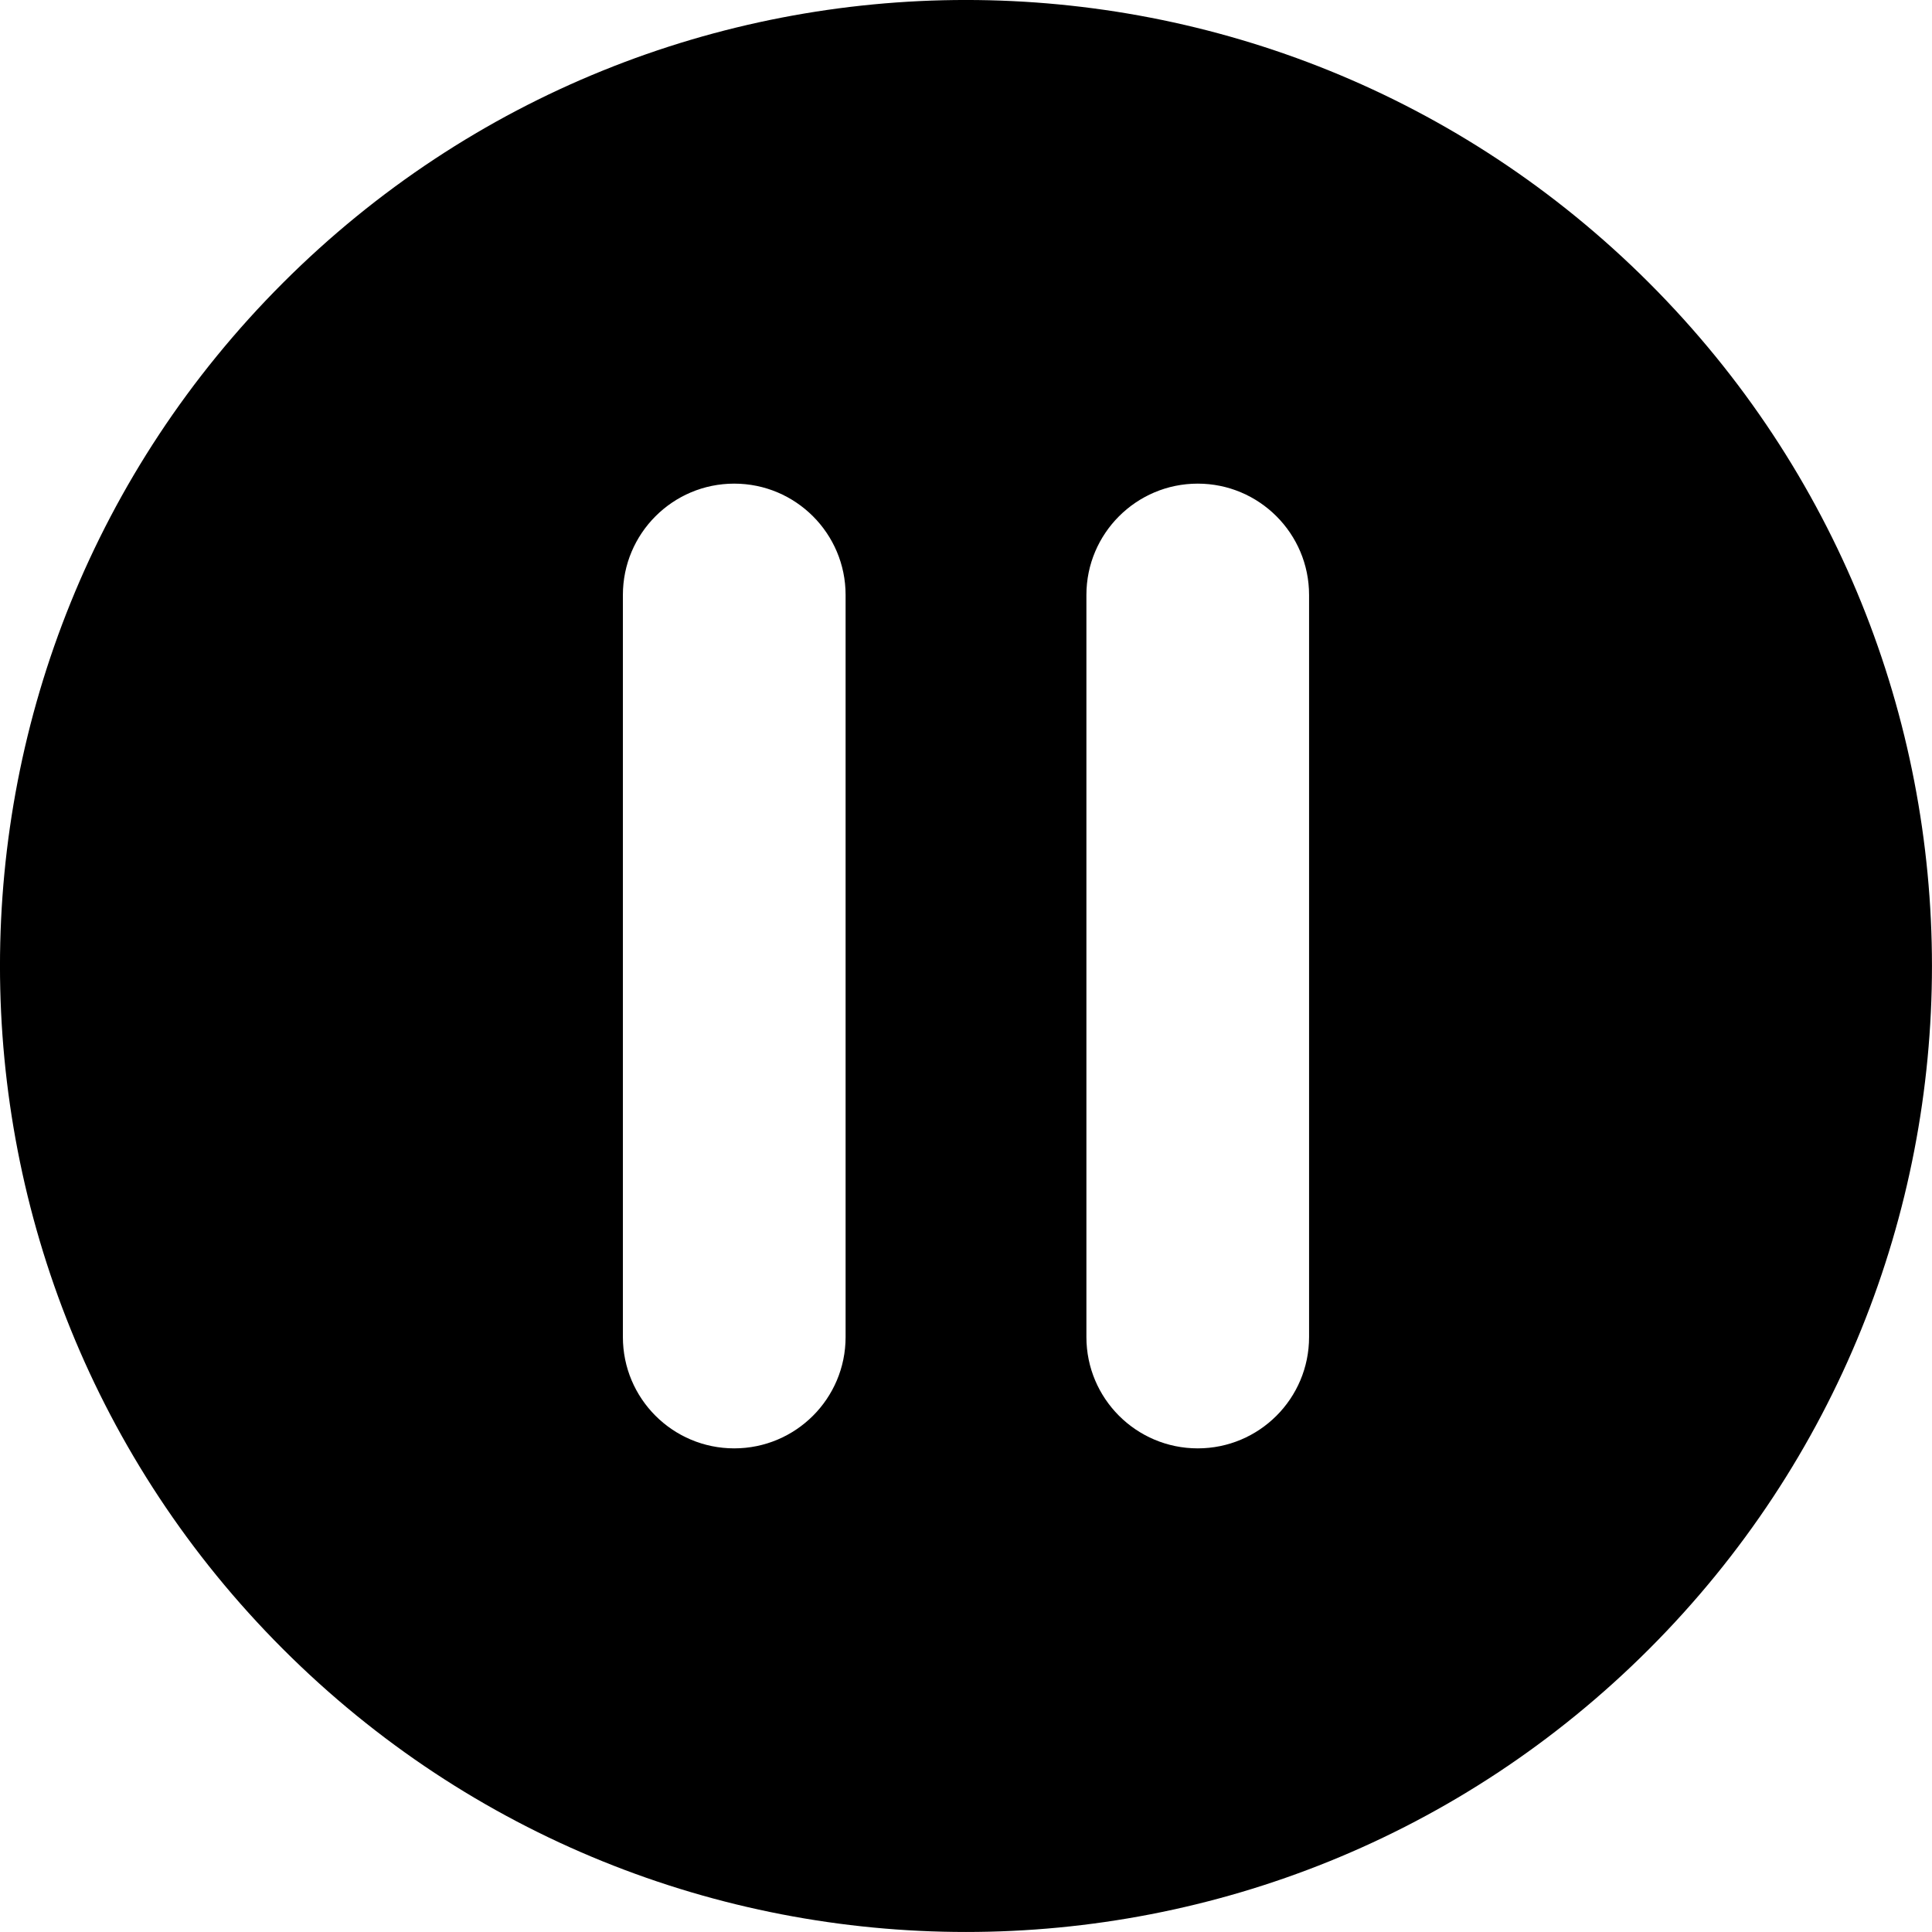
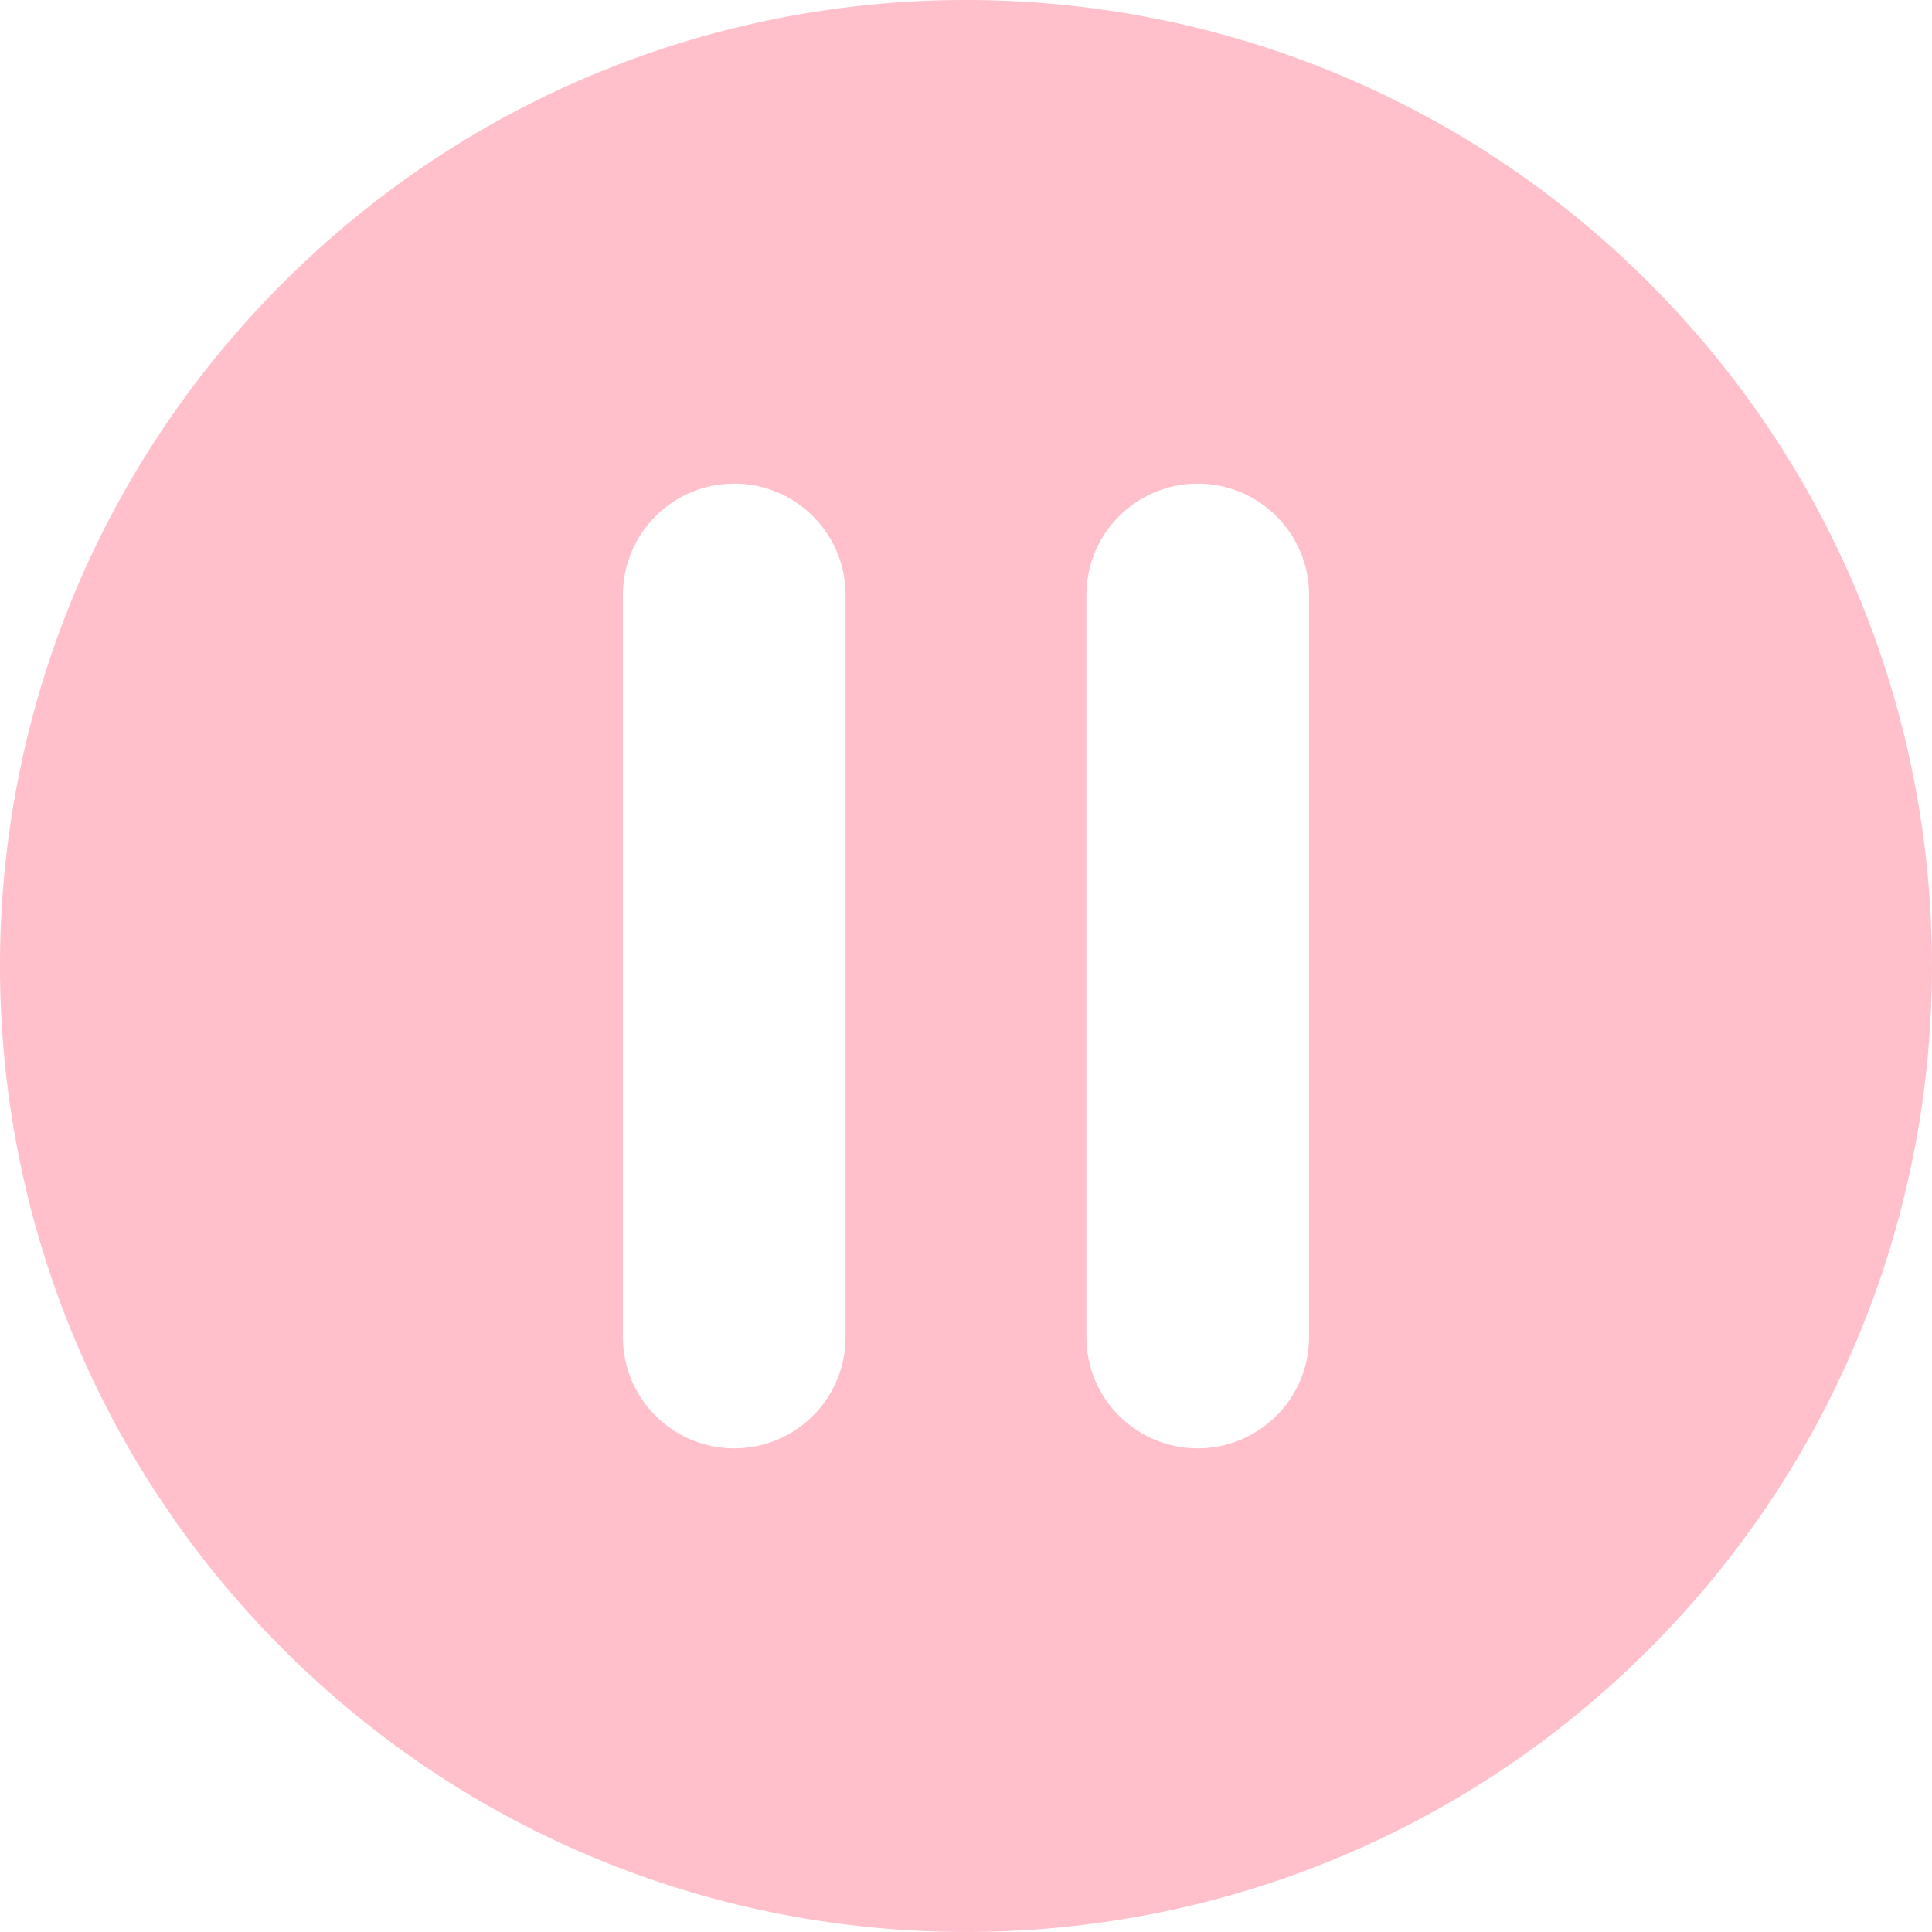
- <svg xmlns="http://www.w3.org/2000/svg" version="1.1" id="Capa_1" x="0px" y="0px" width="45.812px" height="45.812px" viewBox="0 0 45.812 45.812" style="enable-background:new 0 0 45.812 45.812;" xml:space="preserve">
+ <svg xmlns="http://www.w3.org/2000/svg" version="1.1" id="Capa_1" x="0px" y="0px" width="45.812px" height="45.812px" viewBox="0 0 45.812 45.812" style="enable-background:new 0 0 45.812 45.812;" xml:space="preserve" fill="pink">
  <g>
    <g>
      <g>
        <path d="M39.104,6.708c-8.946-8.943-23.449-8.946-32.395,0c-8.946,8.944-8.946,23.447,0,32.394     c8.944,8.946,23.449,8.946,32.395,0C48.047,30.156,48.047,15.653,39.104,6.708z M20.051,31.704c0,1.459-1.183,2.64-2.641,2.64     s-2.64-1.181-2.64-2.64V14.108c0-1.457,1.182-2.64,2.64-2.64s2.641,1.183,2.641,2.64V31.704z M31.041,31.704     c0,1.459-1.183,2.64-2.64,2.64s-2.64-1.181-2.64-2.64V14.108c0-1.457,1.183-2.64,2.64-2.64s2.64,1.183,2.64,2.64V31.704z" />
      </g>
    </g>
  </g>
  <g>
</g>
  <g>
</g>
  <g>
</g>
  <g>
</g>
  <g>
</g>
  <g>
</g>
  <g>
</g>
  <g>
</g>
  <g>
</g>
  <g>
</g>
  <g>
</g>
  <g>
</g>
  <g>
</g>
  <g>
</g>
  <g>
</g>
</svg>
